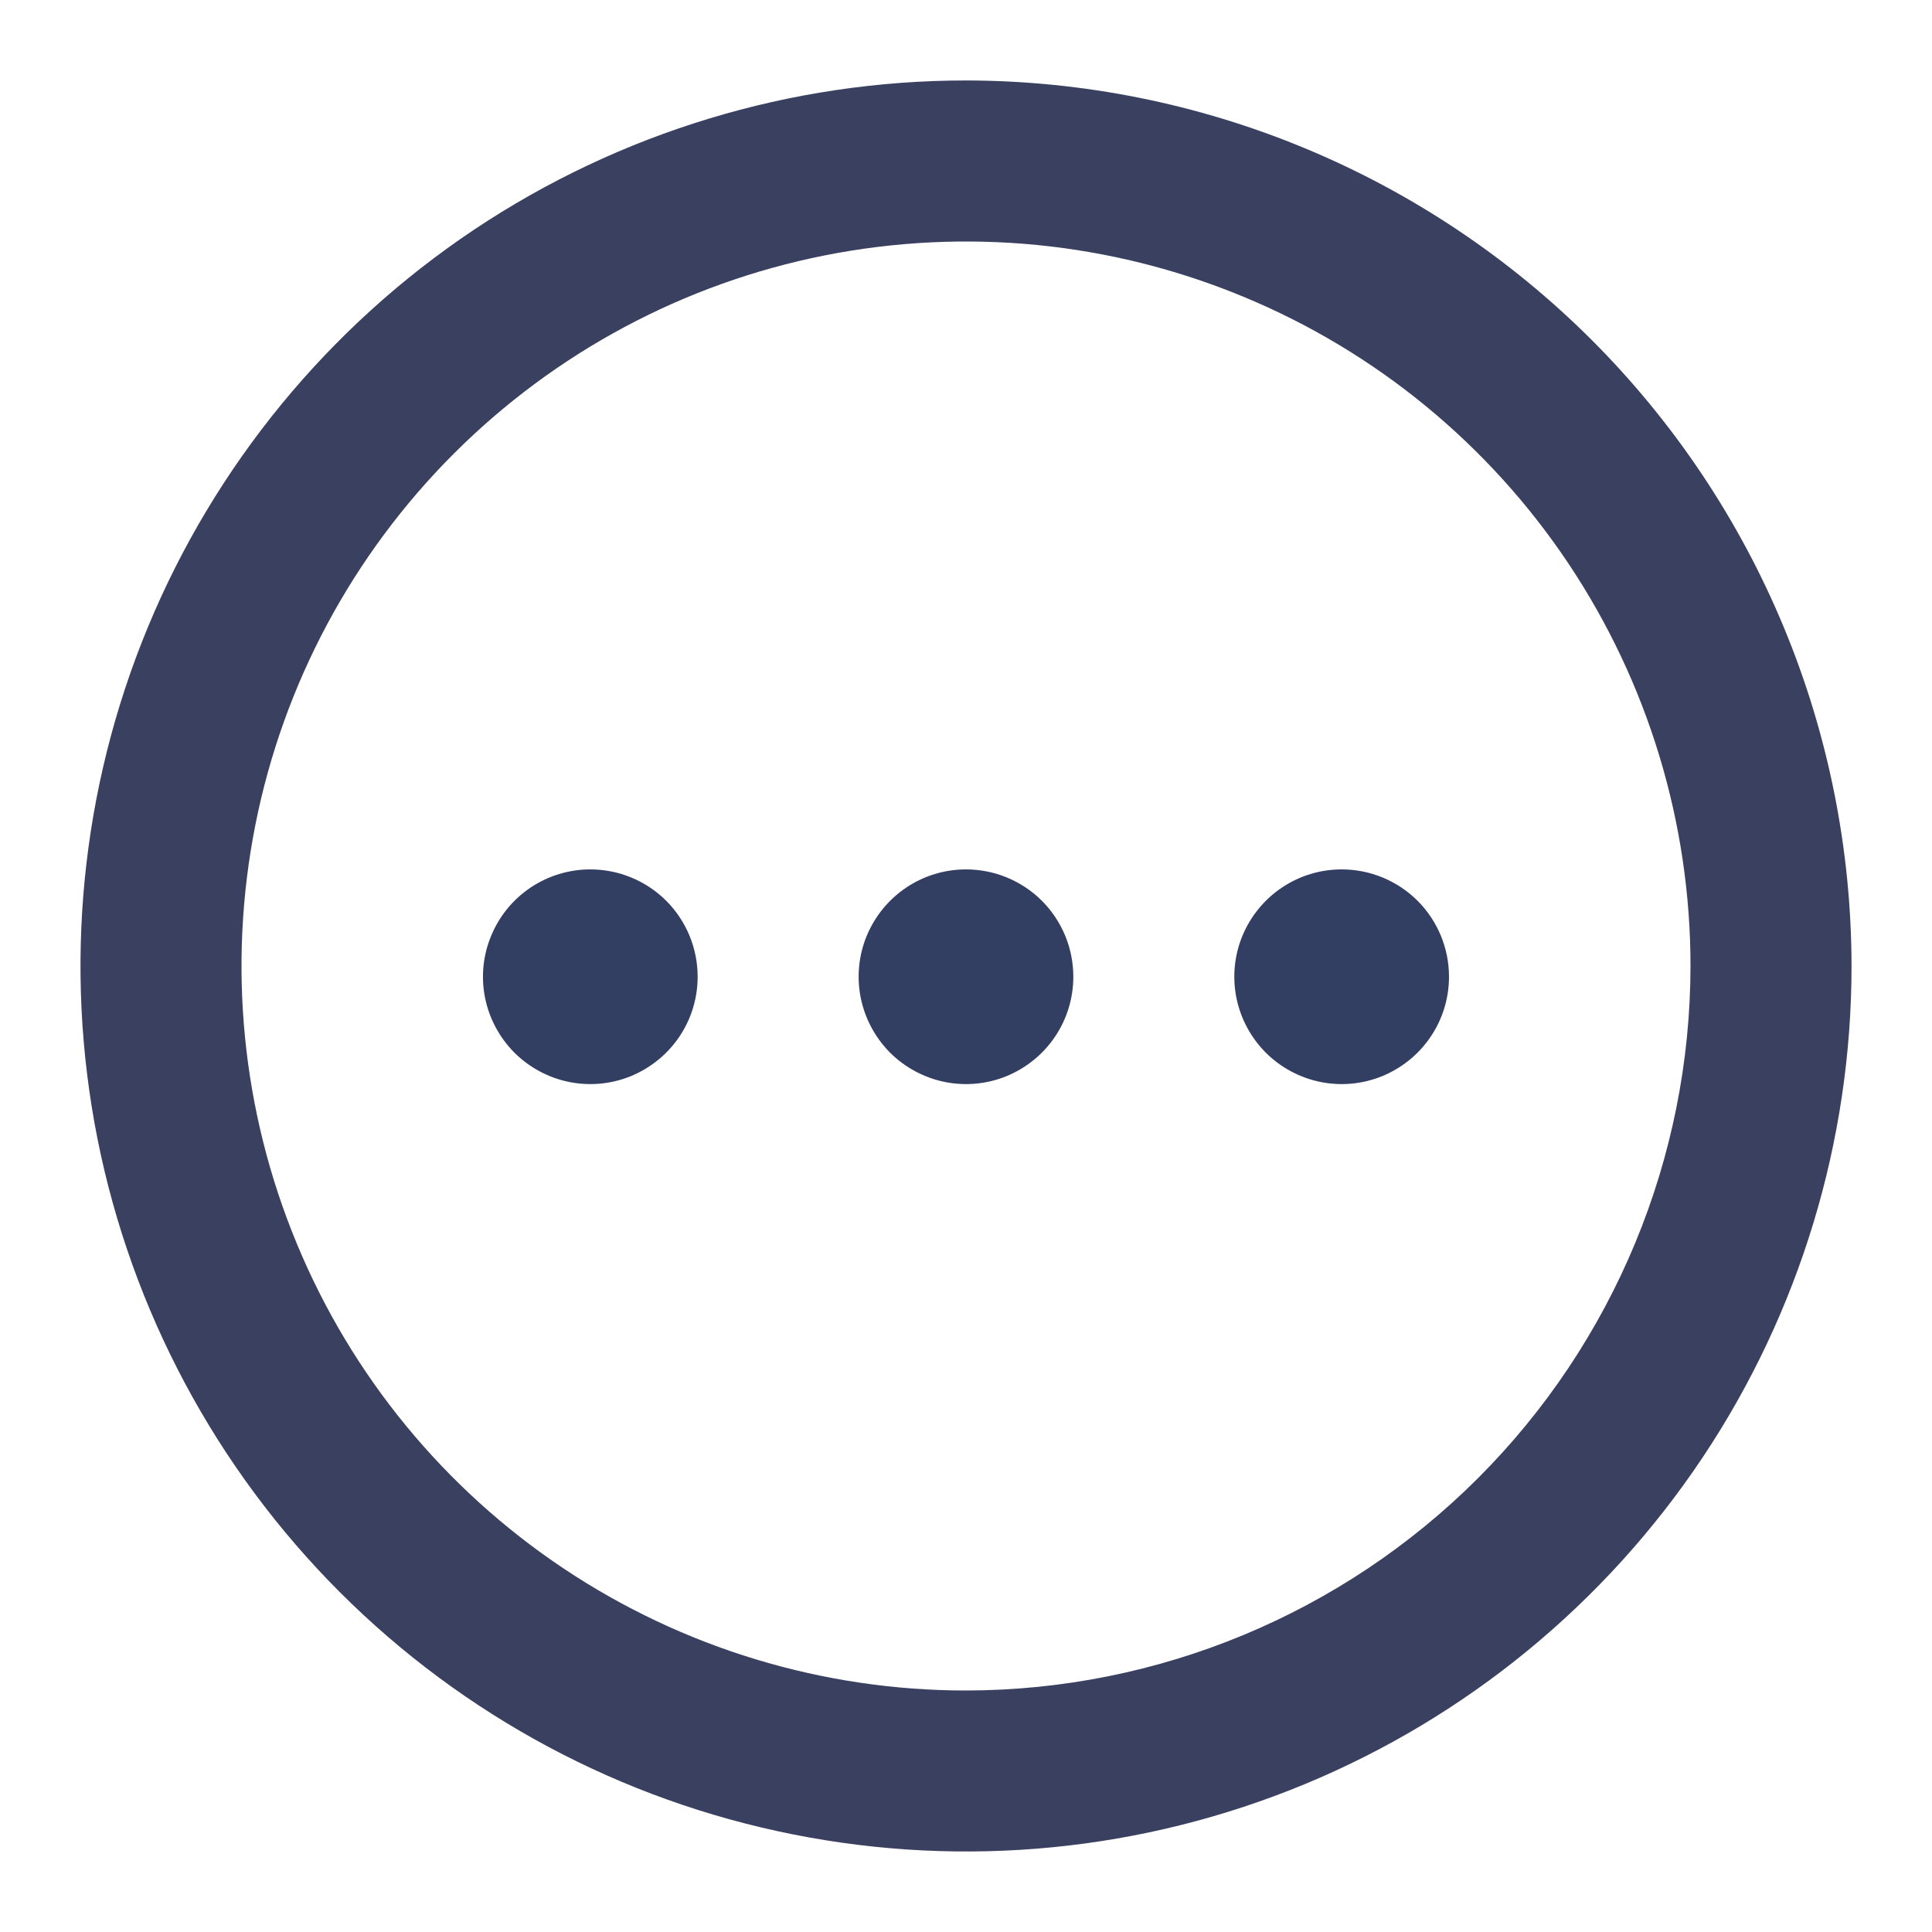
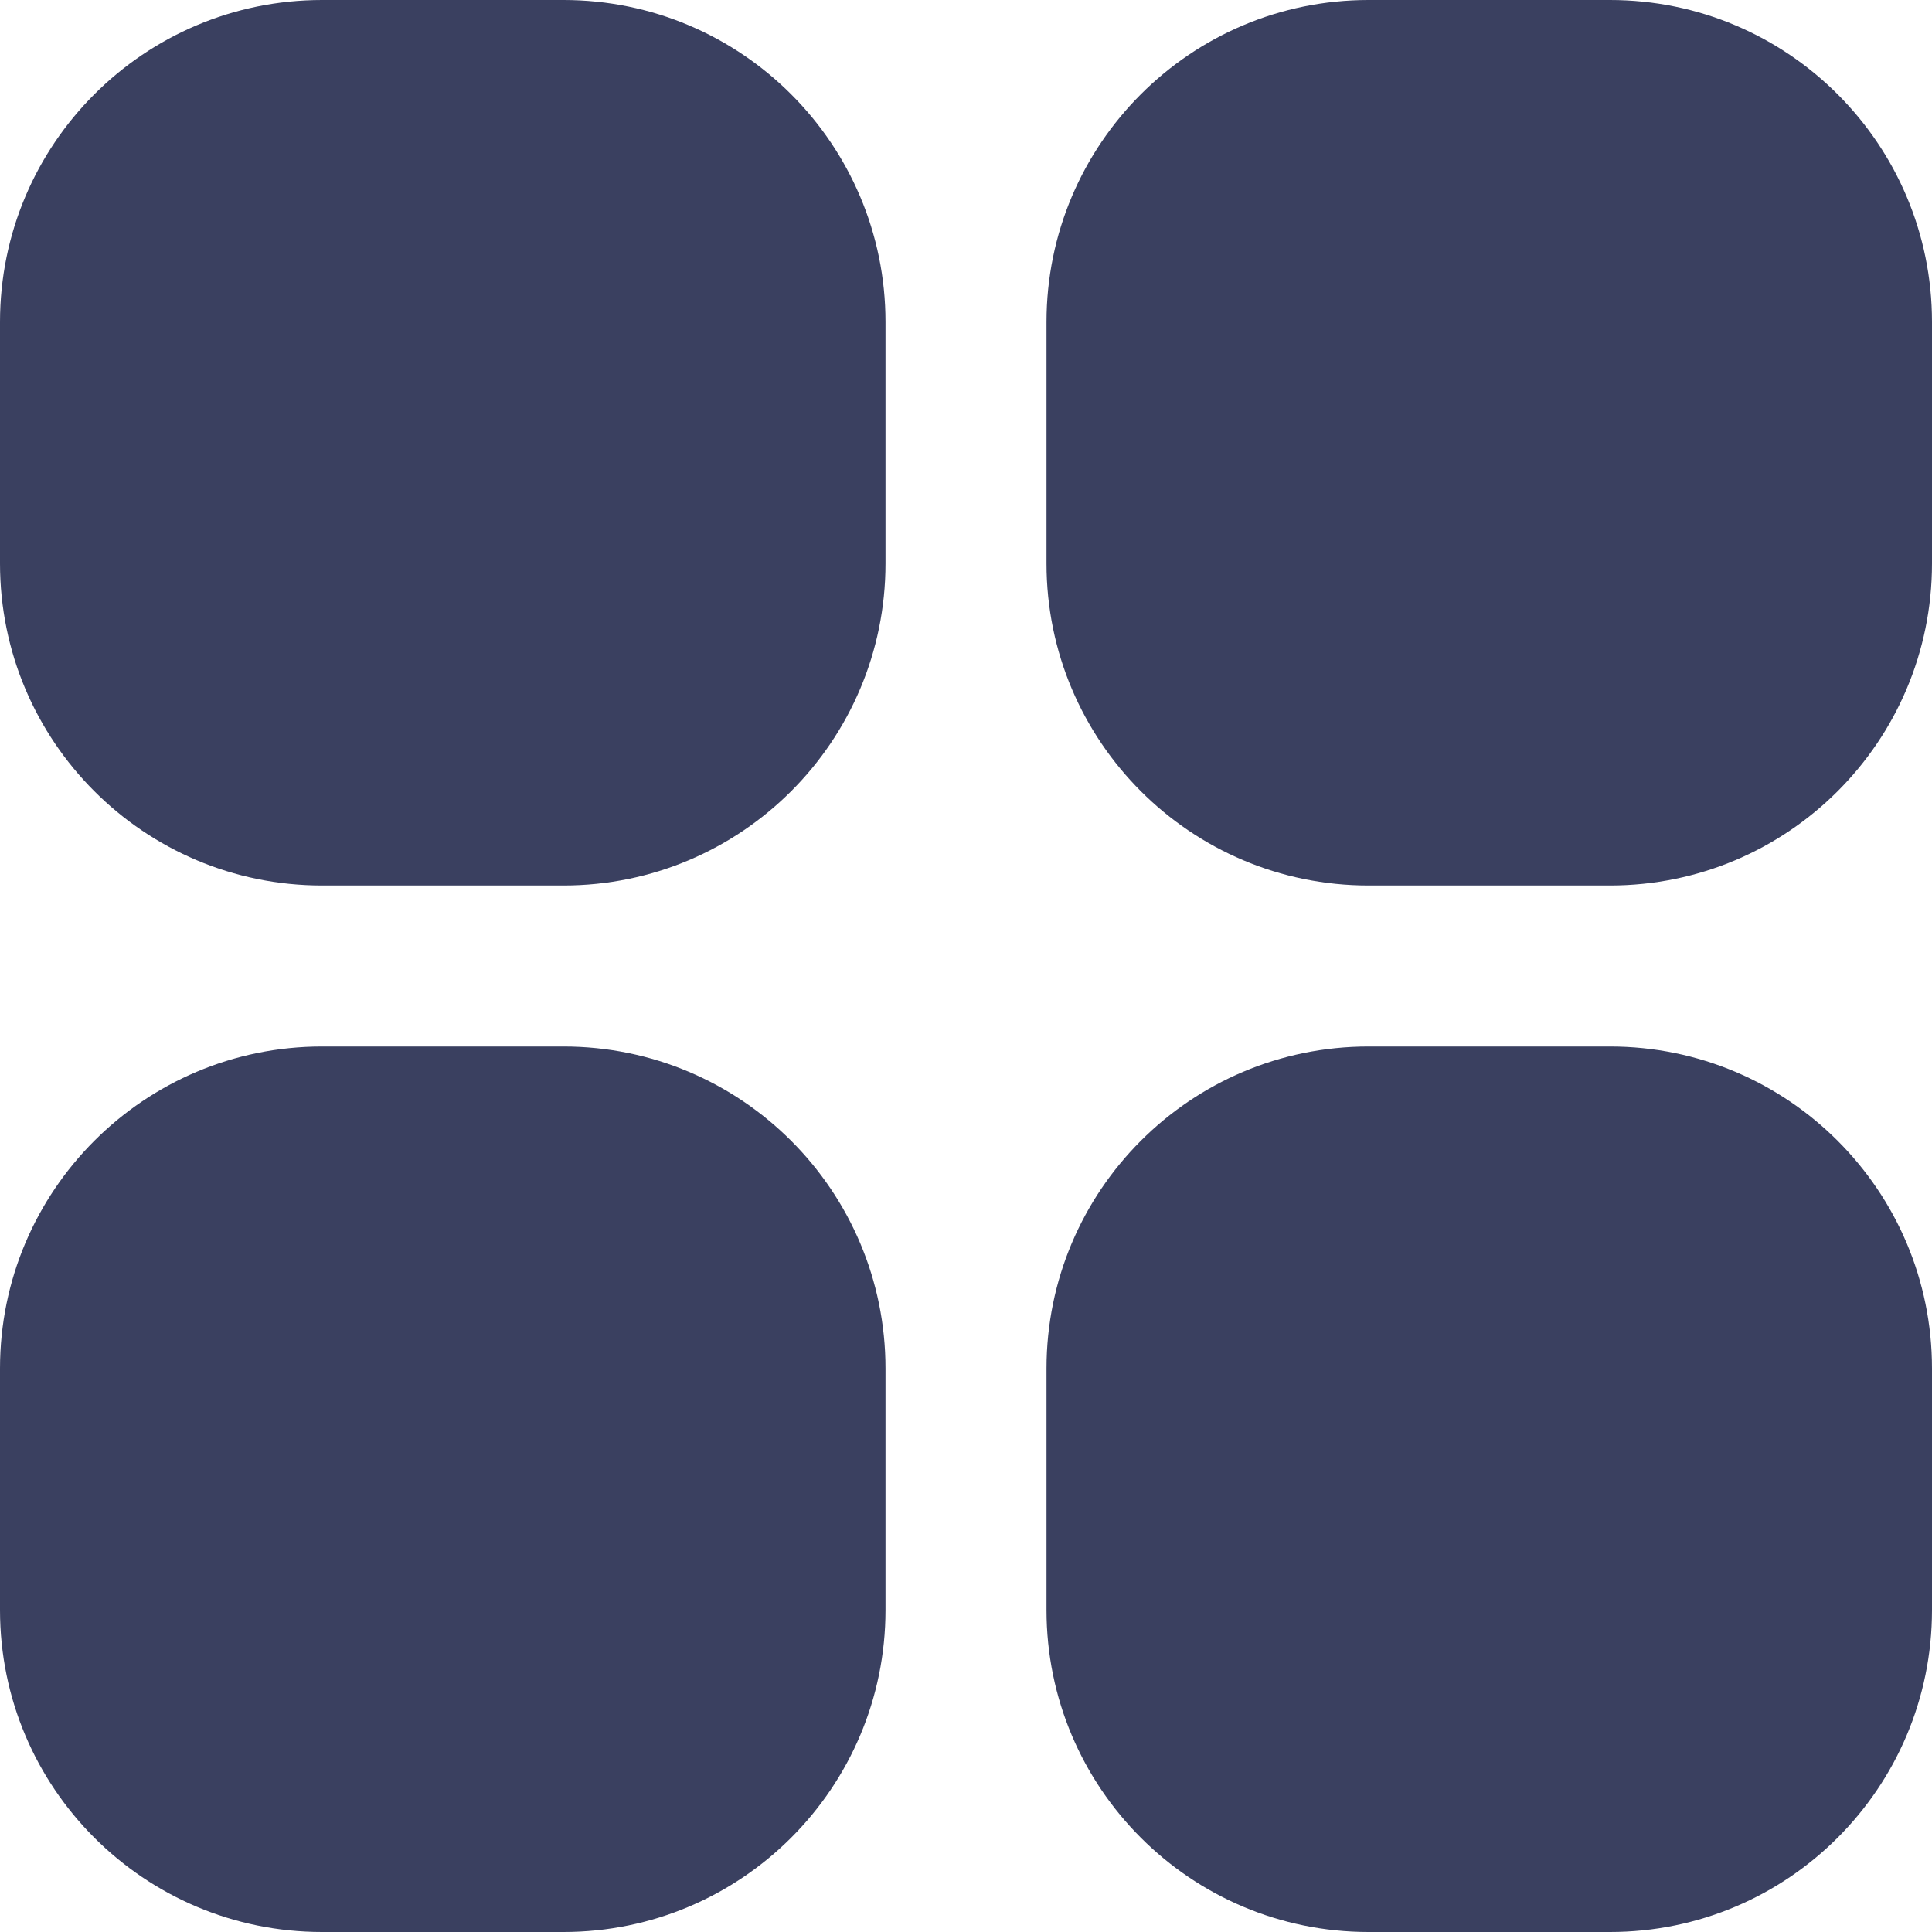
- <svg xmlns="http://www.w3.org/2000/svg" width="20" height="20" viewBox="0 0 20 20" fill="none">
-   <path d="M10 0.833C8.187 0.833 6.415 1.371 4.907 2.378C3.4 3.385 2.225 4.817 1.531 6.492C0.837 8.167 0.656 10.01 1.009 11.788C1.363 13.566 2.236 15.2 3.518 16.482C4.8 17.764 6.433 18.637 8.212 18.99C9.99 19.344 11.833 19.163 13.508 18.469C15.183 17.775 16.614 16.6 17.622 15.093C18.629 13.585 19.167 11.813 19.167 10C19.164 7.57 18.197 5.24 16.479 3.521C14.76 1.803 12.43 0.836 10 0.833ZM10 17.5C8.517 17.5 7.067 17.06 5.833 16.236C4.6 15.412 3.638 14.241 3.071 12.87C2.503 11.5 2.355 9.992 2.644 8.537C2.933 7.082 3.648 5.746 4.697 4.697C5.746 3.648 7.082 2.933 8.537 2.644C9.992 2.355 11.5 2.503 12.87 3.071C14.241 3.638 15.412 4.6 16.236 5.833C17.06 7.067 17.5 8.517 17.5 10C17.498 11.988 16.707 13.895 15.301 15.301C13.895 16.707 11.988 17.498 10 17.5Z" fill="#3A4060" />
-   <path d="M10 9C9.78 9 9.565 9.065 9.383 9.187C9.2 9.309 9.058 9.483 8.973 9.686C8.889 9.889 8.867 10.112 8.91 10.328C8.953 10.543 9.059 10.741 9.214 10.897C9.37 11.052 9.568 11.158 9.783 11.201C9.999 11.244 10.222 11.222 10.425 11.138C10.628 11.053 10.802 10.911 10.924 10.728C11.046 10.546 11.111 10.331 11.111 10.111C11.111 9.816 10.994 9.534 10.786 9.325C10.577 9.117 10.295 9 10 9ZM6.111 9C5.891 9 5.677 9.065 5.494 9.187C5.311 9.309 5.169 9.483 5.085 9.686C5 9.889 4.978 10.112 5.021 10.328C5.064 10.543 5.17 10.741 5.325 10.897C5.481 11.052 5.679 11.158 5.894 11.201C6.11 11.244 6.333 11.222 6.536 11.138C6.739 11.053 6.913 10.911 7.035 10.728C7.157 10.546 7.222 10.331 7.222 10.111C7.222 9.816 7.105 9.534 6.897 9.325C6.688 9.117 6.406 9 6.111 9ZM13.889 9C13.669 9 13.454 9.065 13.272 9.187C13.089 9.309 12.947 9.483 12.862 9.686C12.778 9.889 12.756 10.112 12.799 10.328C12.842 10.543 12.948 10.741 13.103 10.897C13.259 11.052 13.457 11.158 13.672 11.201C13.888 11.244 14.111 11.222 14.314 11.138C14.517 11.053 14.691 10.911 14.813 10.728C14.935 10.546 15 10.331 15 10.111C15 9.816 14.883 9.534 14.675 9.325C14.466 9.117 14.184 9 13.889 9Z" fill="#333E63" />
+ <svg xmlns="http://www.w3.org/2000/svg" width="21" height="21" viewBox="0 0 21 21" fill="none">
+   <path d="M3.5 0H6.125C8.058 0 9.625 1.567 9.625 3.5V6.125C9.625 8.058 8.058 9.625 6.125 9.625H3.5C1.567 9.625 0 8.058 0 6.125V3.5C0 1.567 1.567 0 3.5 0Z" fill="#3A4060" />
+   <path d="M14.875 0H17.5C19.433 0 21 1.567 21 3.5V6.125C21 8.058 19.433 9.625 17.5 9.625H14.875C12.942 9.625 11.375 8.058 11.375 6.125V3.5C11.375 1.567 12.942 0 14.875 0Z" fill="#3A4060" />
+   <path d="M3.5 11.375H6.125C8.058 11.375 9.625 12.942 9.625 14.875V17.5C9.625 19.433 8.058 21 6.125 21H3.5C1.567 21 0 19.433 0 17.5V14.875C0 12.942 1.567 11.375 3.5 11.375Z" fill="#3A4060" />
+   <path d="M14.875 11.375H17.5C19.433 11.375 21 12.942 21 14.875V17.5C21 19.433 19.433 21 17.5 21H14.875C12.942 21 11.375 19.433 11.375 17.5V14.875C11.375 12.942 12.942 11.375 14.875 11.375Z" fill="#3A4060" />
</svg>
